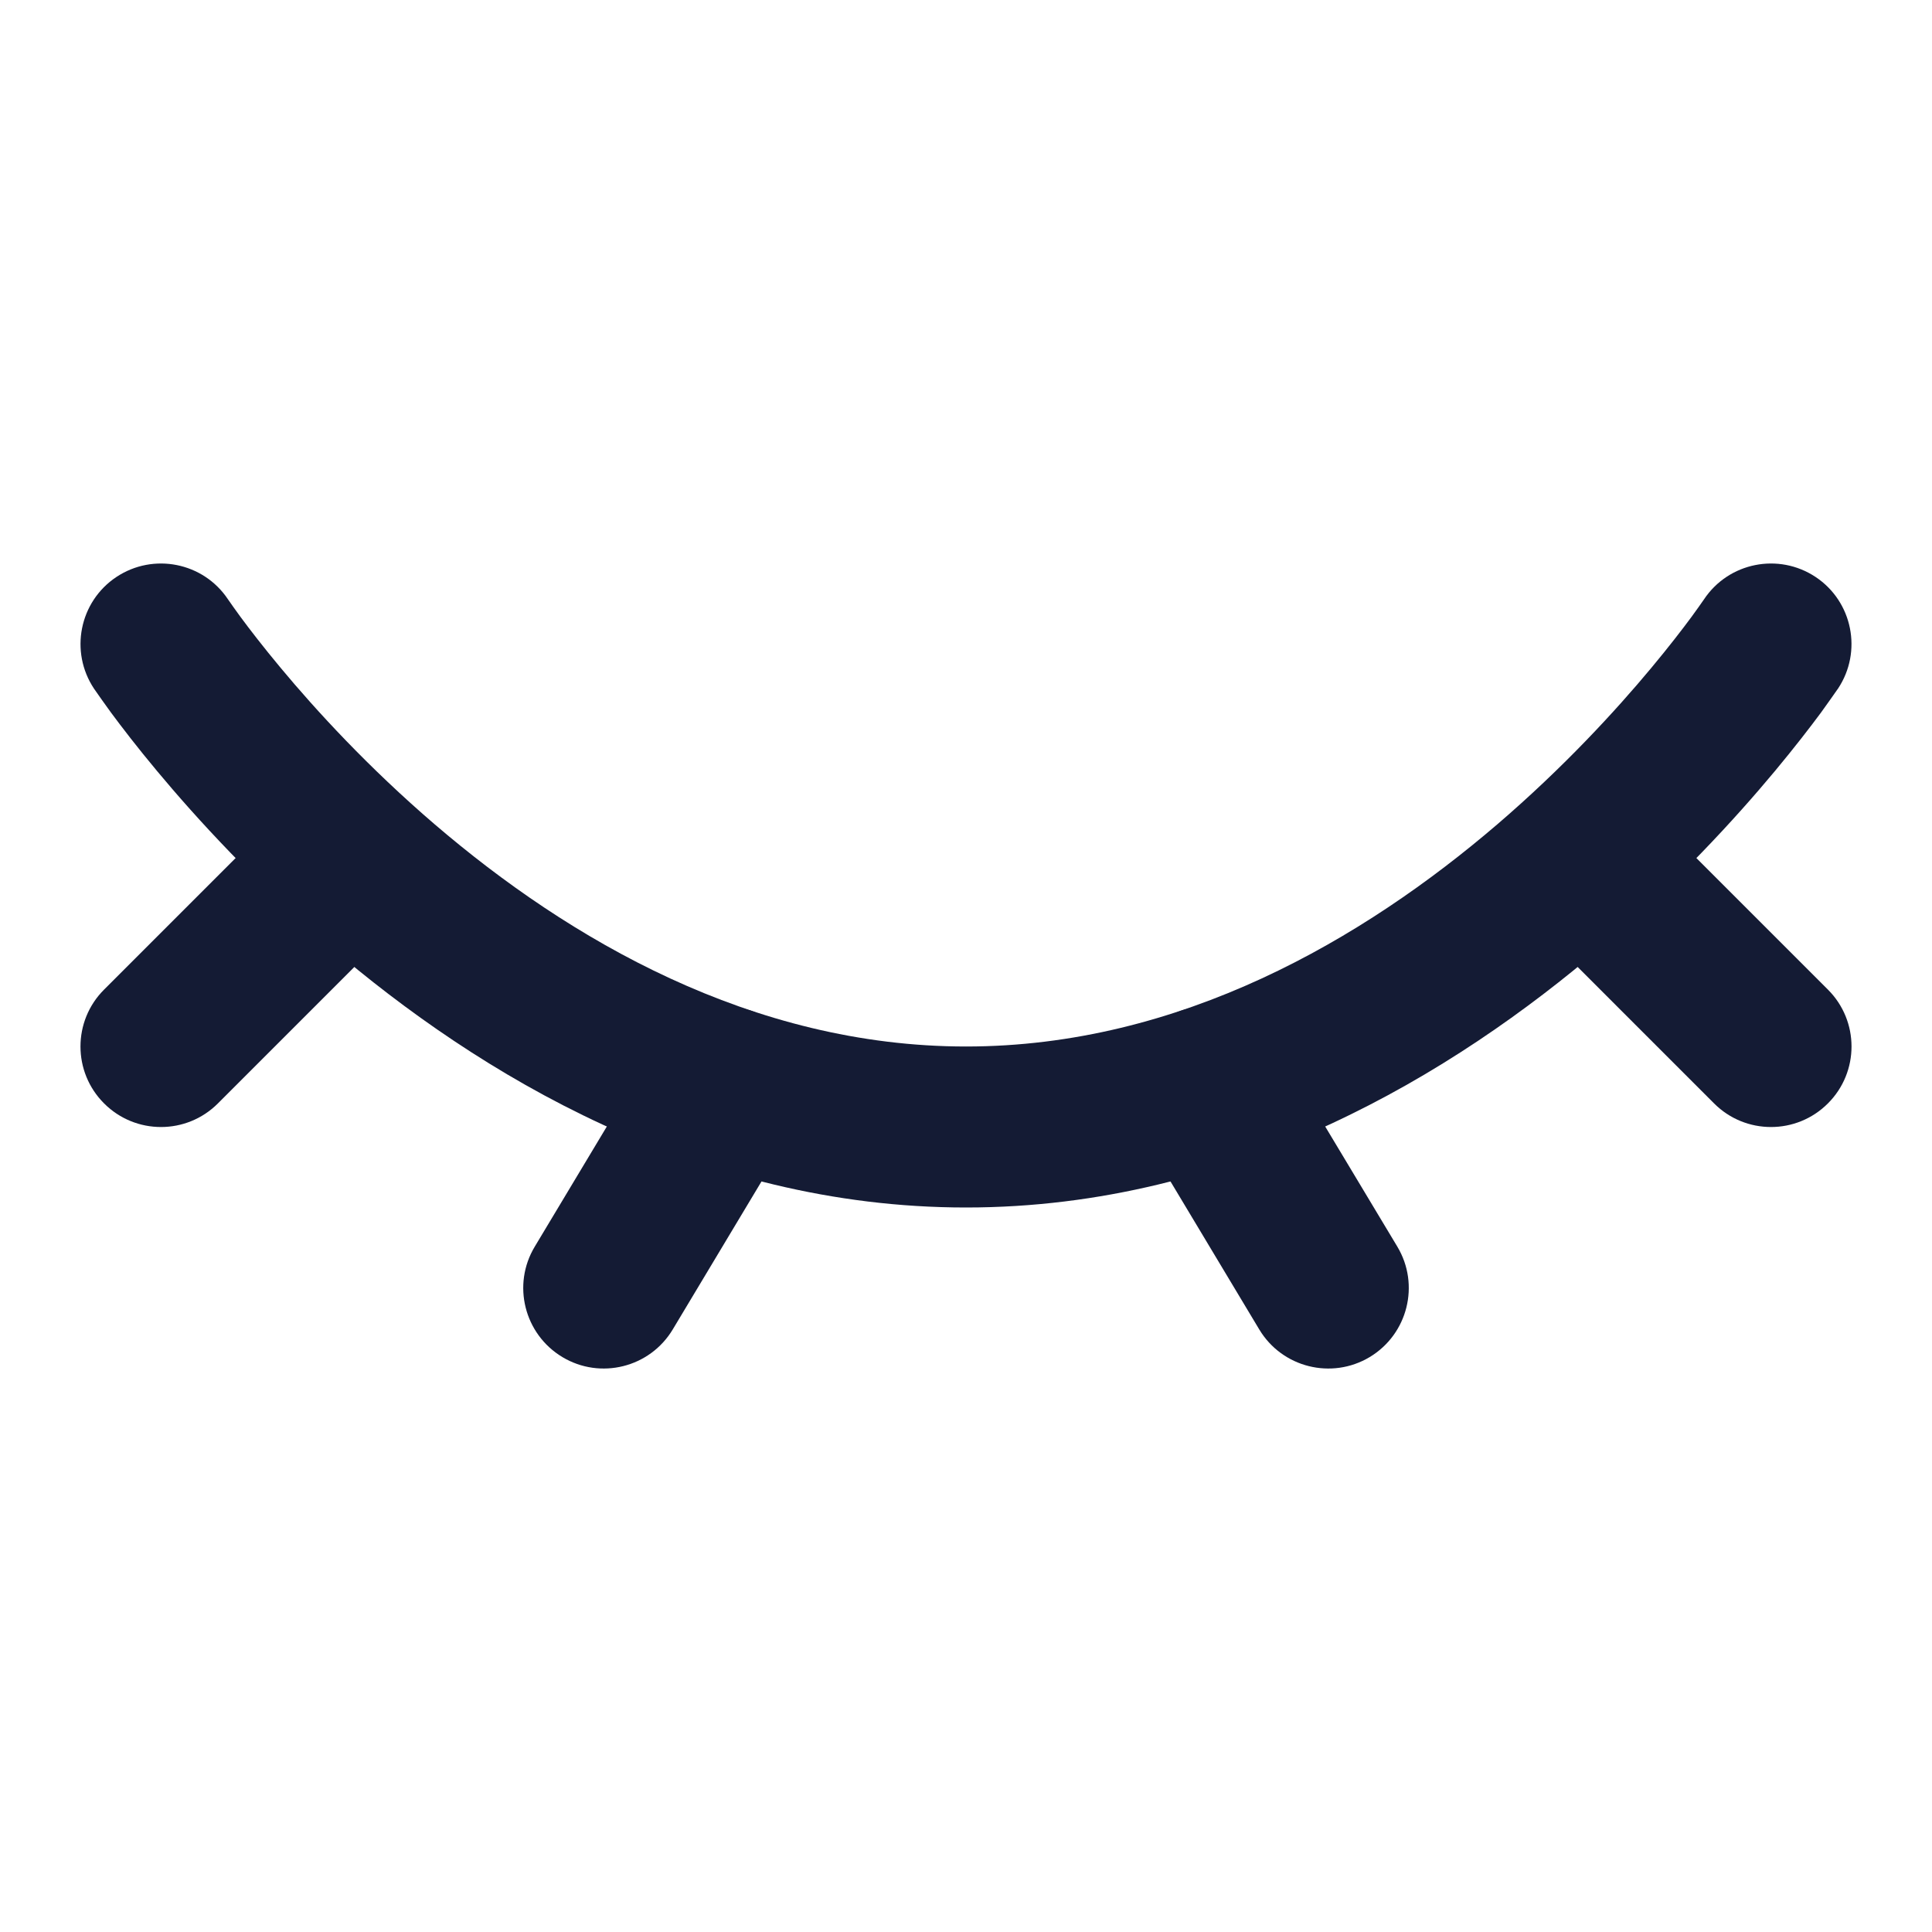
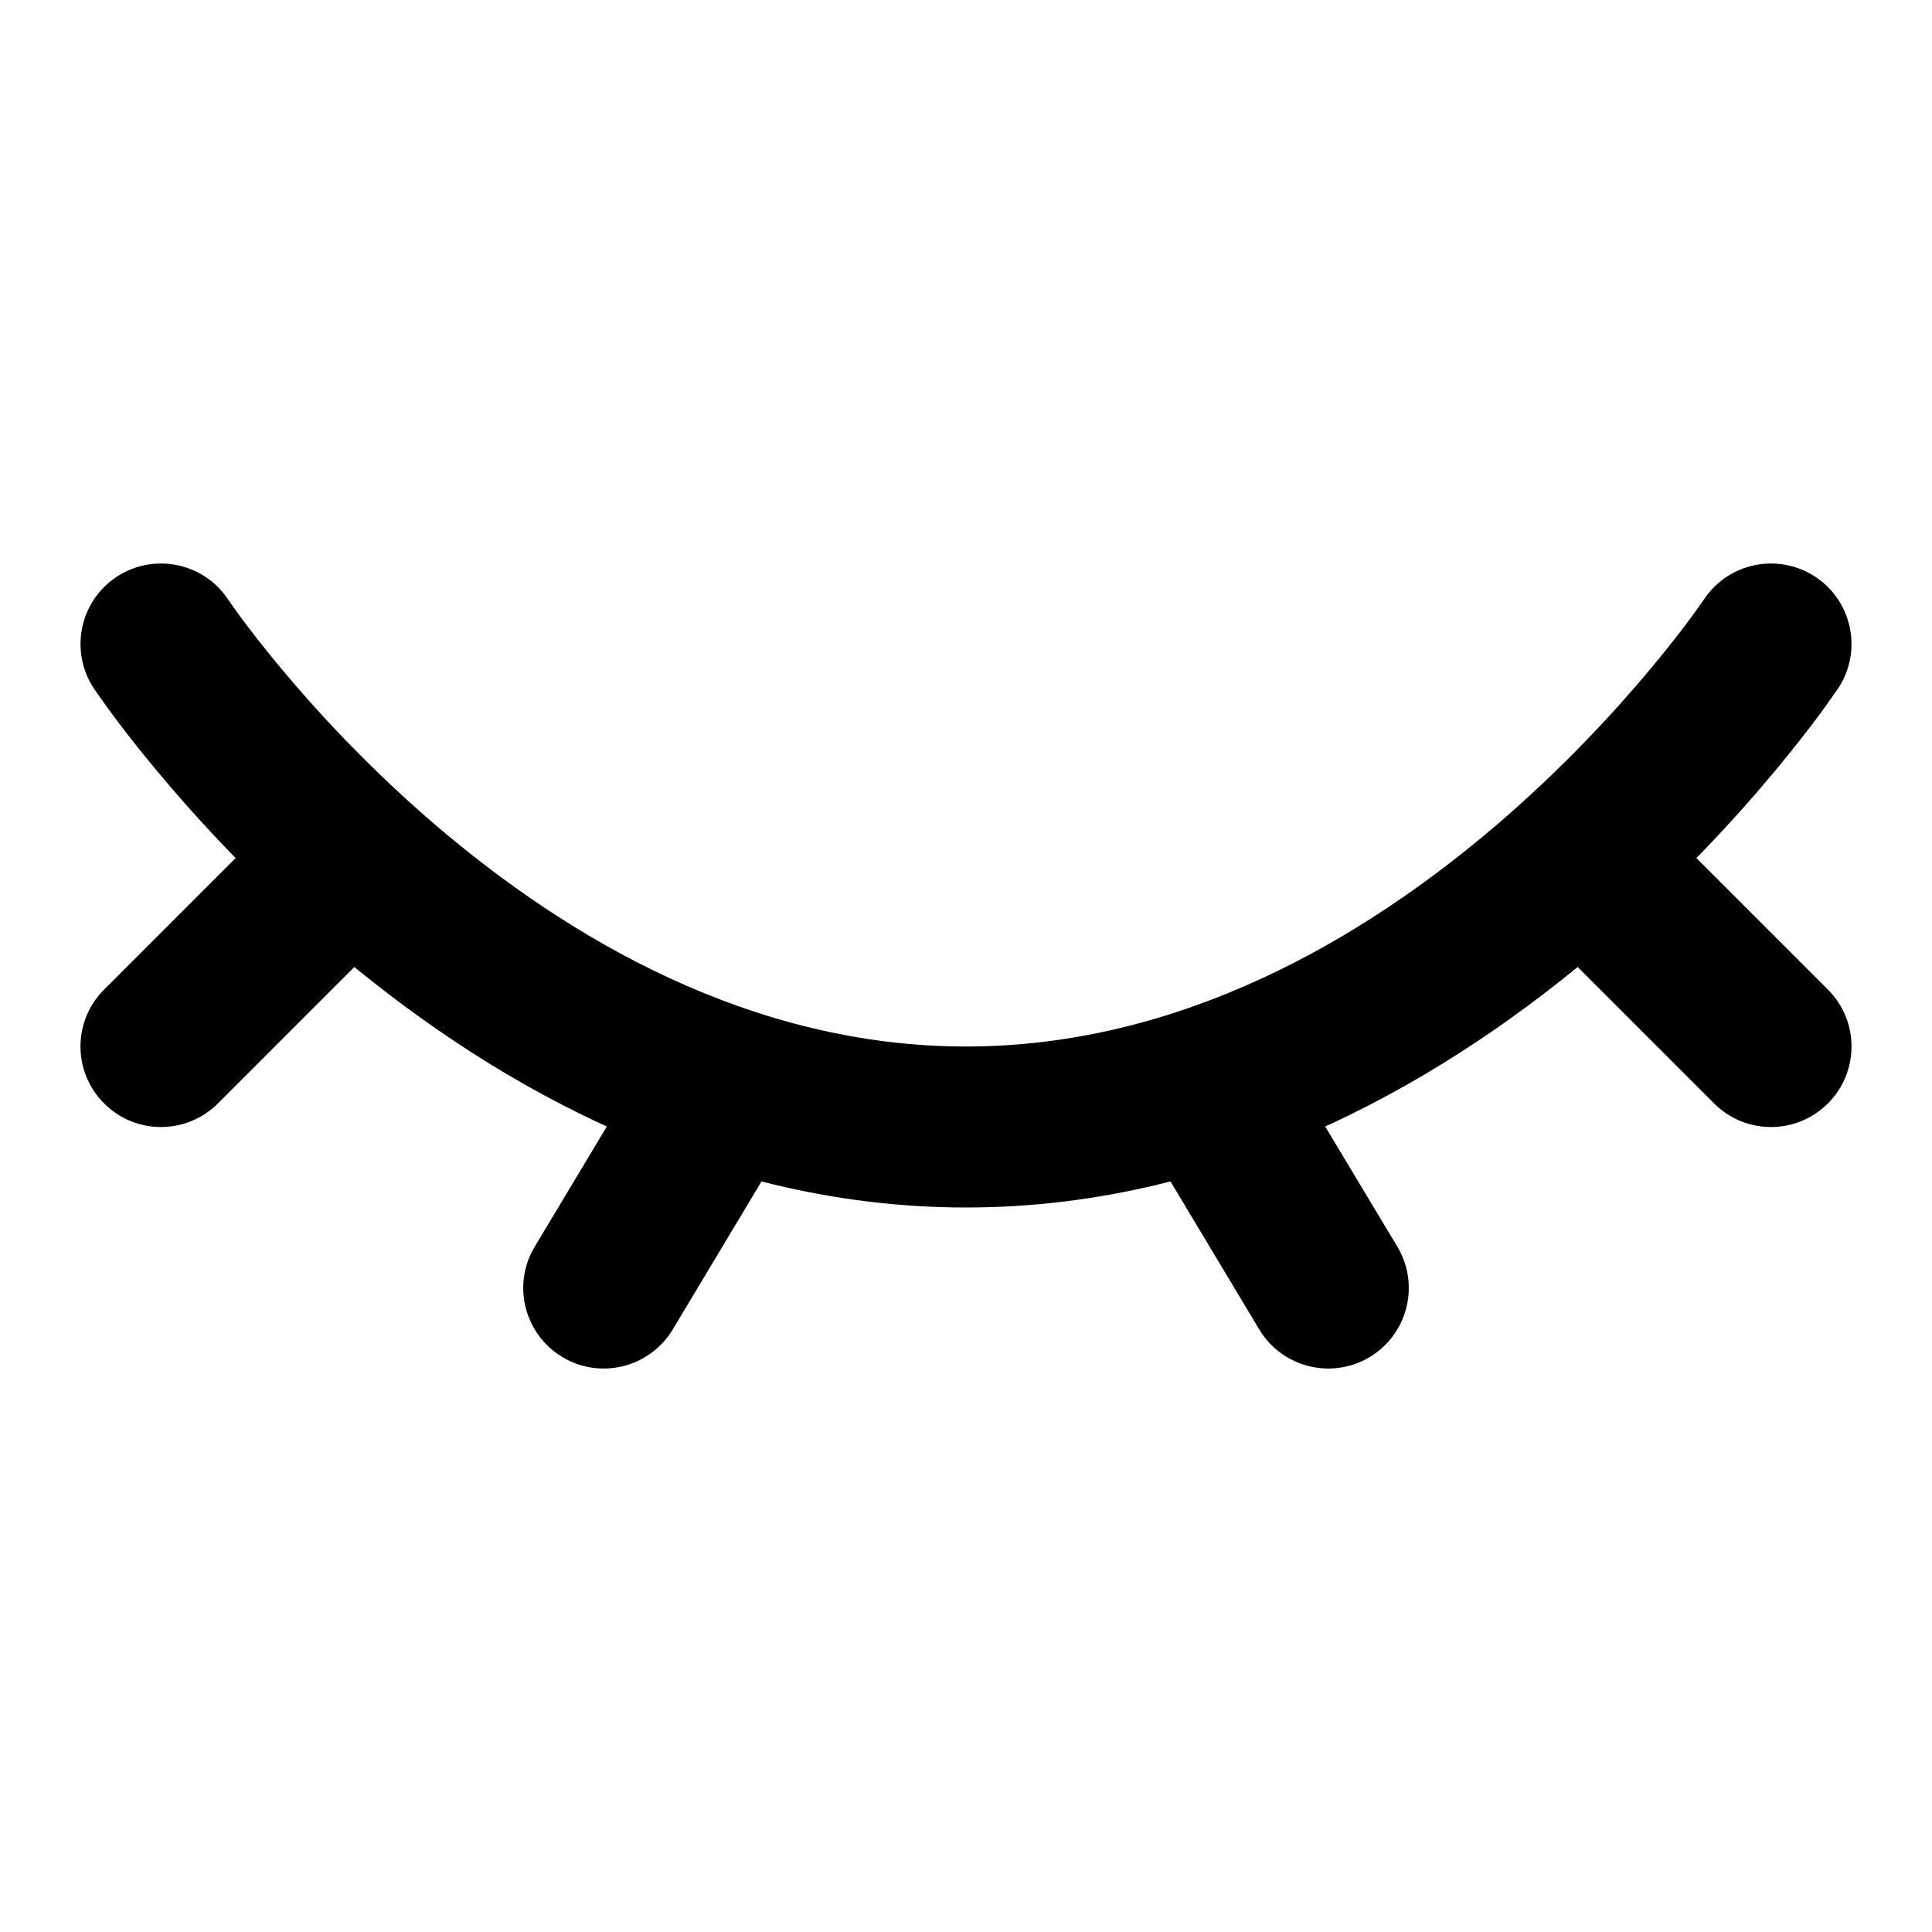
<svg xmlns="http://www.w3.org/2000/svg" width="24" height="24" viewBox="0 0 24 24" fill="none">
-   <path d="M1.445 7.168C1.905 6.862 2.526 6.986 2.832 7.445C2.858 7.483 2.933 7.589 2.988 7.664C3.099 7.814 3.267 8.033 3.487 8.297C3.929 8.828 4.578 9.535 5.401 10.241C7.063 11.665 9.338 13 12 13C14.662 13 16.937 11.665 18.599 10.241C19.422 9.535 20.071 8.828 20.513 8.297C20.733 8.033 20.901 7.814 21.012 7.664C21.067 7.589 21.142 7.483 21.168 7.445C21.474 6.986 22.095 6.862 22.555 7.168C23.014 7.474 23.138 8.095 22.832 8.555L22.826 8.563C22.786 8.62 22.683 8.767 22.621 8.852C22.489 9.03 22.297 9.28 22.049 9.578C21.554 10.172 20.828 10.965 19.901 11.759C18.062 13.335 15.338 15 12 15C8.662 15 5.937 13.335 4.099 11.759C3.172 10.965 2.446 10.172 1.951 9.578C1.702 9.28 1.511 9.03 1.379 8.852C1.313 8.763 1.203 8.605 1.168 8.555C0.862 8.095 0.986 7.474 1.445 7.168Z" fill="#141B34" />
-   <path fill-rule="evenodd" clip-rule="evenodd" d="M4.707 10.293C5.098 10.683 5.098 11.317 4.707 11.707L2.707 13.707C2.317 14.098 1.683 14.098 1.293 13.707C0.902 13.317 0.902 12.683 1.293 12.293L3.293 10.293C3.683 9.902 4.317 9.902 4.707 10.293ZM19.293 10.293C19.683 9.902 20.317 9.902 20.707 10.293L22.707 12.293C23.098 12.683 23.098 13.317 22.707 13.707C22.317 14.098 21.683 14.098 21.293 13.707L19.293 11.707C18.902 11.317 18.902 10.683 19.293 10.293ZM9.514 12.643C9.988 12.927 10.142 13.541 9.857 14.014L8.357 16.515C8.073 16.988 7.459 17.142 6.986 16.858C6.512 16.573 6.358 15.959 6.643 15.486L8.143 12.986C8.427 12.512 9.041 12.358 9.514 12.643ZM14.486 12.643C14.959 12.358 15.573 12.512 15.857 12.986L17.358 15.486C17.642 15.959 17.488 16.573 17.015 16.858C16.541 17.142 15.927 16.988 15.643 16.515L14.143 14.014C13.858 13.541 14.012 12.927 14.486 12.643Z" fill="#141B34" />
+   <path d="M1.445 7.168C1.905 6.862 2.526 6.986 2.832 7.445C2.858 7.483 2.933 7.589 2.988 7.664C3.099 7.814 3.267 8.033 3.487 8.297C3.929 8.828 4.578 9.535 5.401 10.241C7.063 11.665 9.338 13 12 13C14.662 13 16.937 11.665 18.599 10.241C19.422 9.535 20.071 8.828 20.513 8.297C20.733 8.033 20.901 7.814 21.012 7.664C21.067 7.589 21.142 7.483 21.168 7.445C21.474 6.986 22.095 6.862 22.555 7.168C23.014 7.474 23.138 8.095 22.832 8.555L22.826 8.563C22.786 8.62 22.683 8.767 22.621 8.852C22.489 9.03 22.297 9.28 22.049 9.578C21.554 10.172 20.828 10.965 19.901 11.759C18.062 13.335 15.338 15 12 15C8.662 15 5.937 13.335 4.099 11.759C3.172 10.965 2.446 10.172 1.951 9.578C1.702 9.28 1.511 9.03 1.379 8.852C1.313 8.763 1.203 8.605 1.168 8.555C0.862 8.095 0.986 7.474 1.445 7.168Z" fill="currentColor" />
+   <path fill-rule="evenodd" clip-rule="evenodd" d="M4.707 10.293C5.098 10.683 5.098 11.317 4.707 11.707L2.707 13.707C2.317 14.098 1.683 14.098 1.293 13.707C0.902 13.317 0.902 12.683 1.293 12.293L3.293 10.293C3.683 9.902 4.317 9.902 4.707 10.293ZM19.293 10.293C19.683 9.902 20.317 9.902 20.707 10.293L22.707 12.293C23.098 12.683 23.098 13.317 22.707 13.707C22.317 14.098 21.683 14.098 21.293 13.707L19.293 11.707C18.902 11.317 18.902 10.683 19.293 10.293ZM9.514 12.643C9.988 12.927 10.142 13.541 9.857 14.014L8.357 16.515C8.073 16.988 7.459 17.142 6.986 16.858C6.512 16.573 6.358 15.959 6.643 15.486L8.143 12.986C8.427 12.512 9.041 12.358 9.514 12.643ZM14.486 12.643C14.959 12.358 15.573 12.512 15.857 12.986L17.358 15.486C17.642 15.959 17.488 16.573 17.015 16.858C16.541 17.142 15.927 16.988 15.643 16.515L14.143 14.014C13.858 13.541 14.012 12.927 14.486 12.643Z" fill="currentColor" />
</svg>
